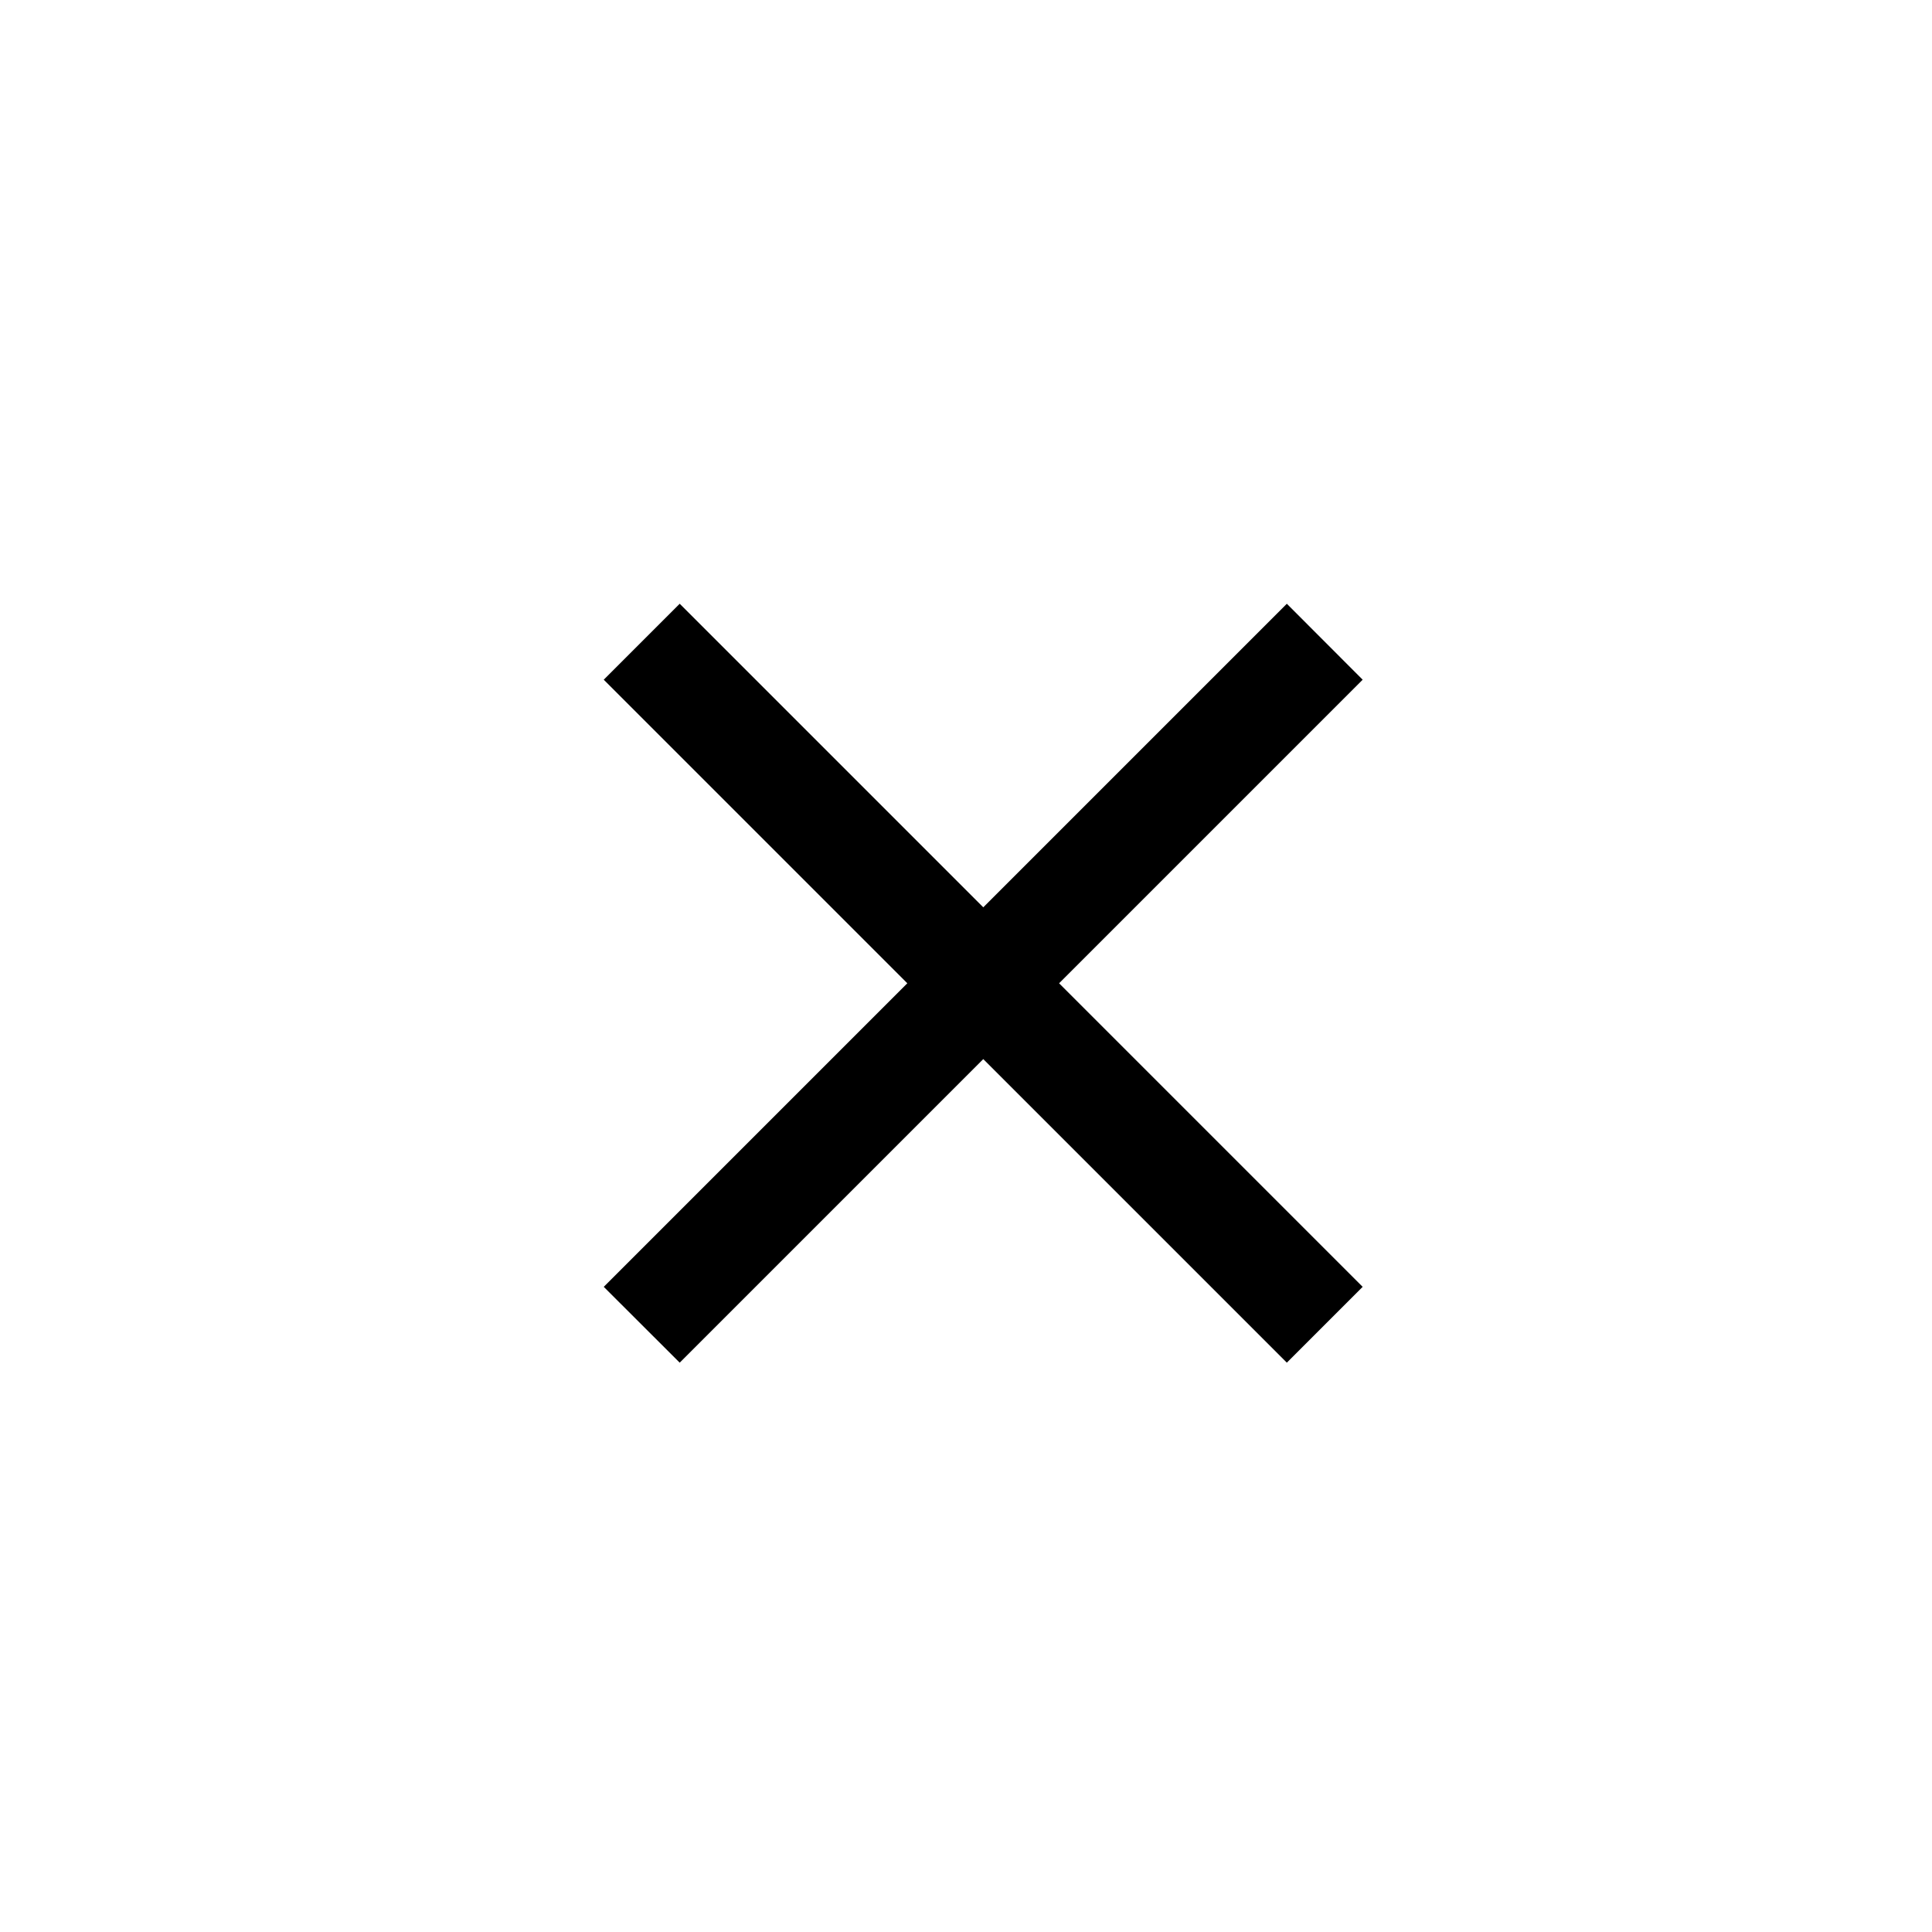
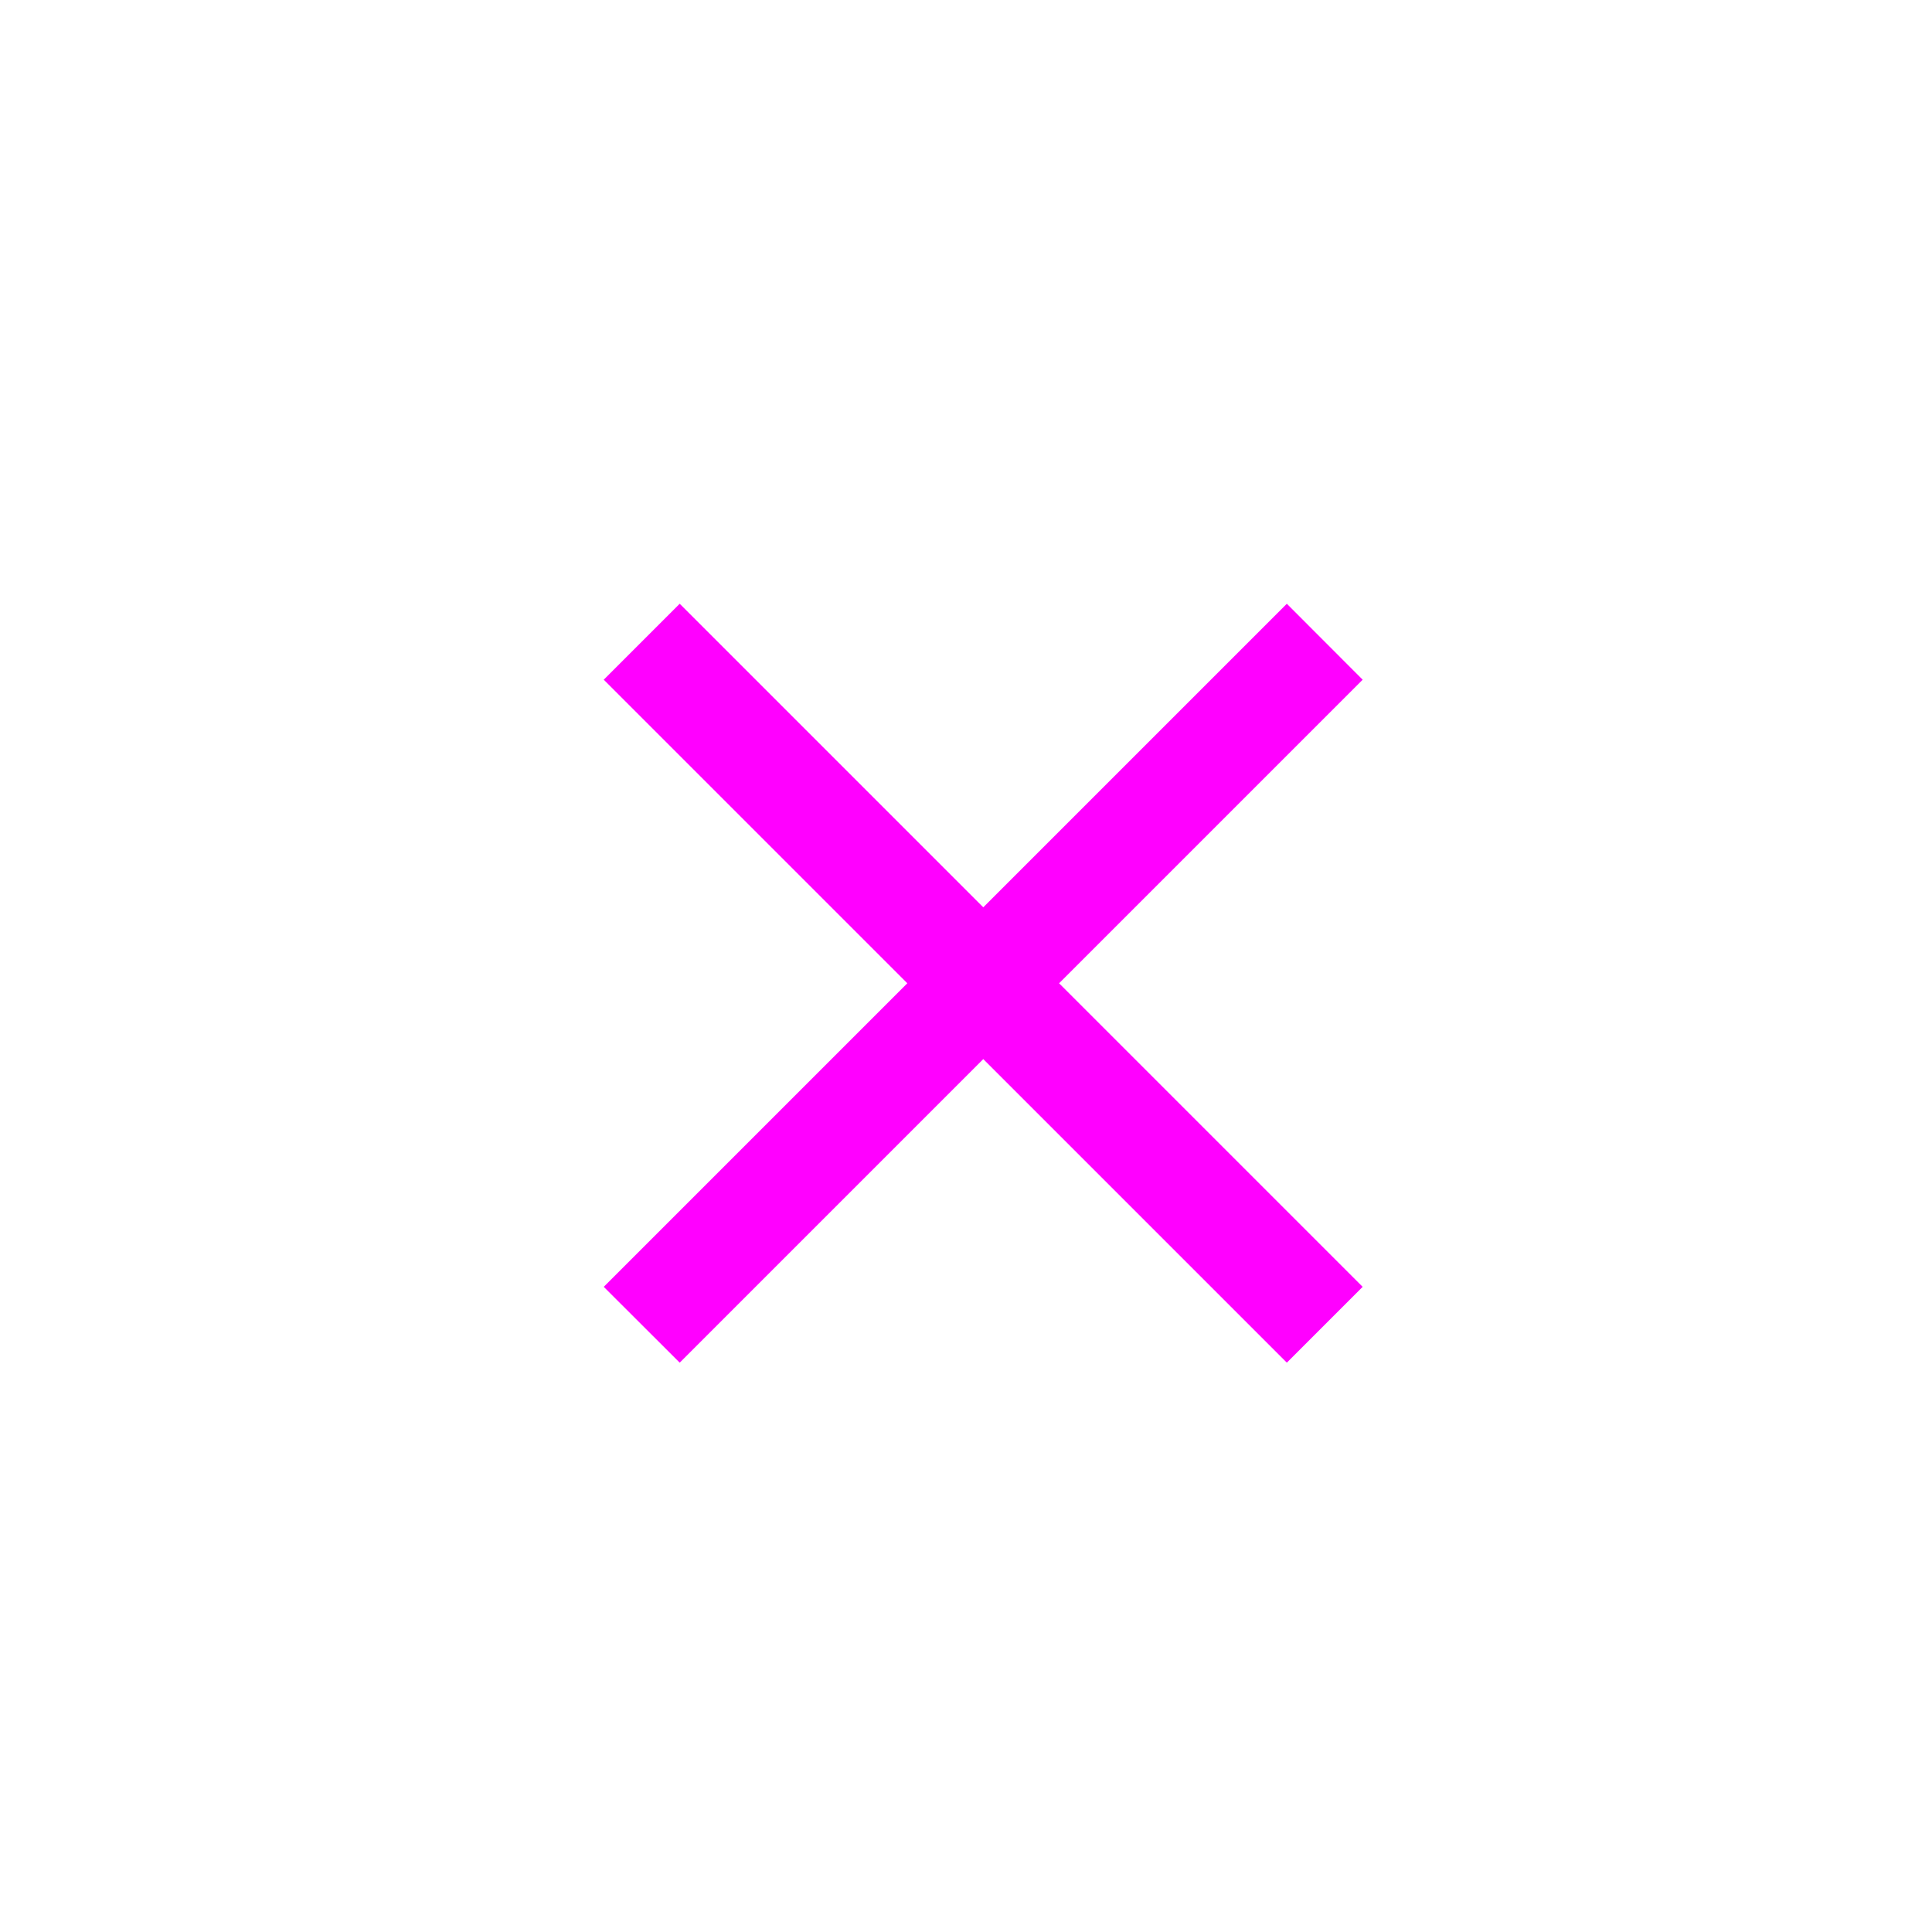
<svg xmlns="http://www.w3.org/2000/svg" width="16" height="16" viewBox="0 0 16 16">
-   <polygon fill="#000000" fill-rule="evenodd" points="5.629 5 5 5.629 7.514 8.143 5 10.657 5.629 11.285 8.143 8.771 10.657 11.285 11.285 10.657 8.771 8.143 11.285 5.629 10.657 5 8.143 7.514" />
+   <polygon fill="#FF00FF" fill-rule="evenodd" points="5.629 5 5 5.629 7.514 8.143 5 10.657 5.629 11.285 8.143 8.771 10.657 11.285 11.285 10.657 8.771 8.143 11.285 5.629 10.657 5 8.143 7.514" />
</svg>
